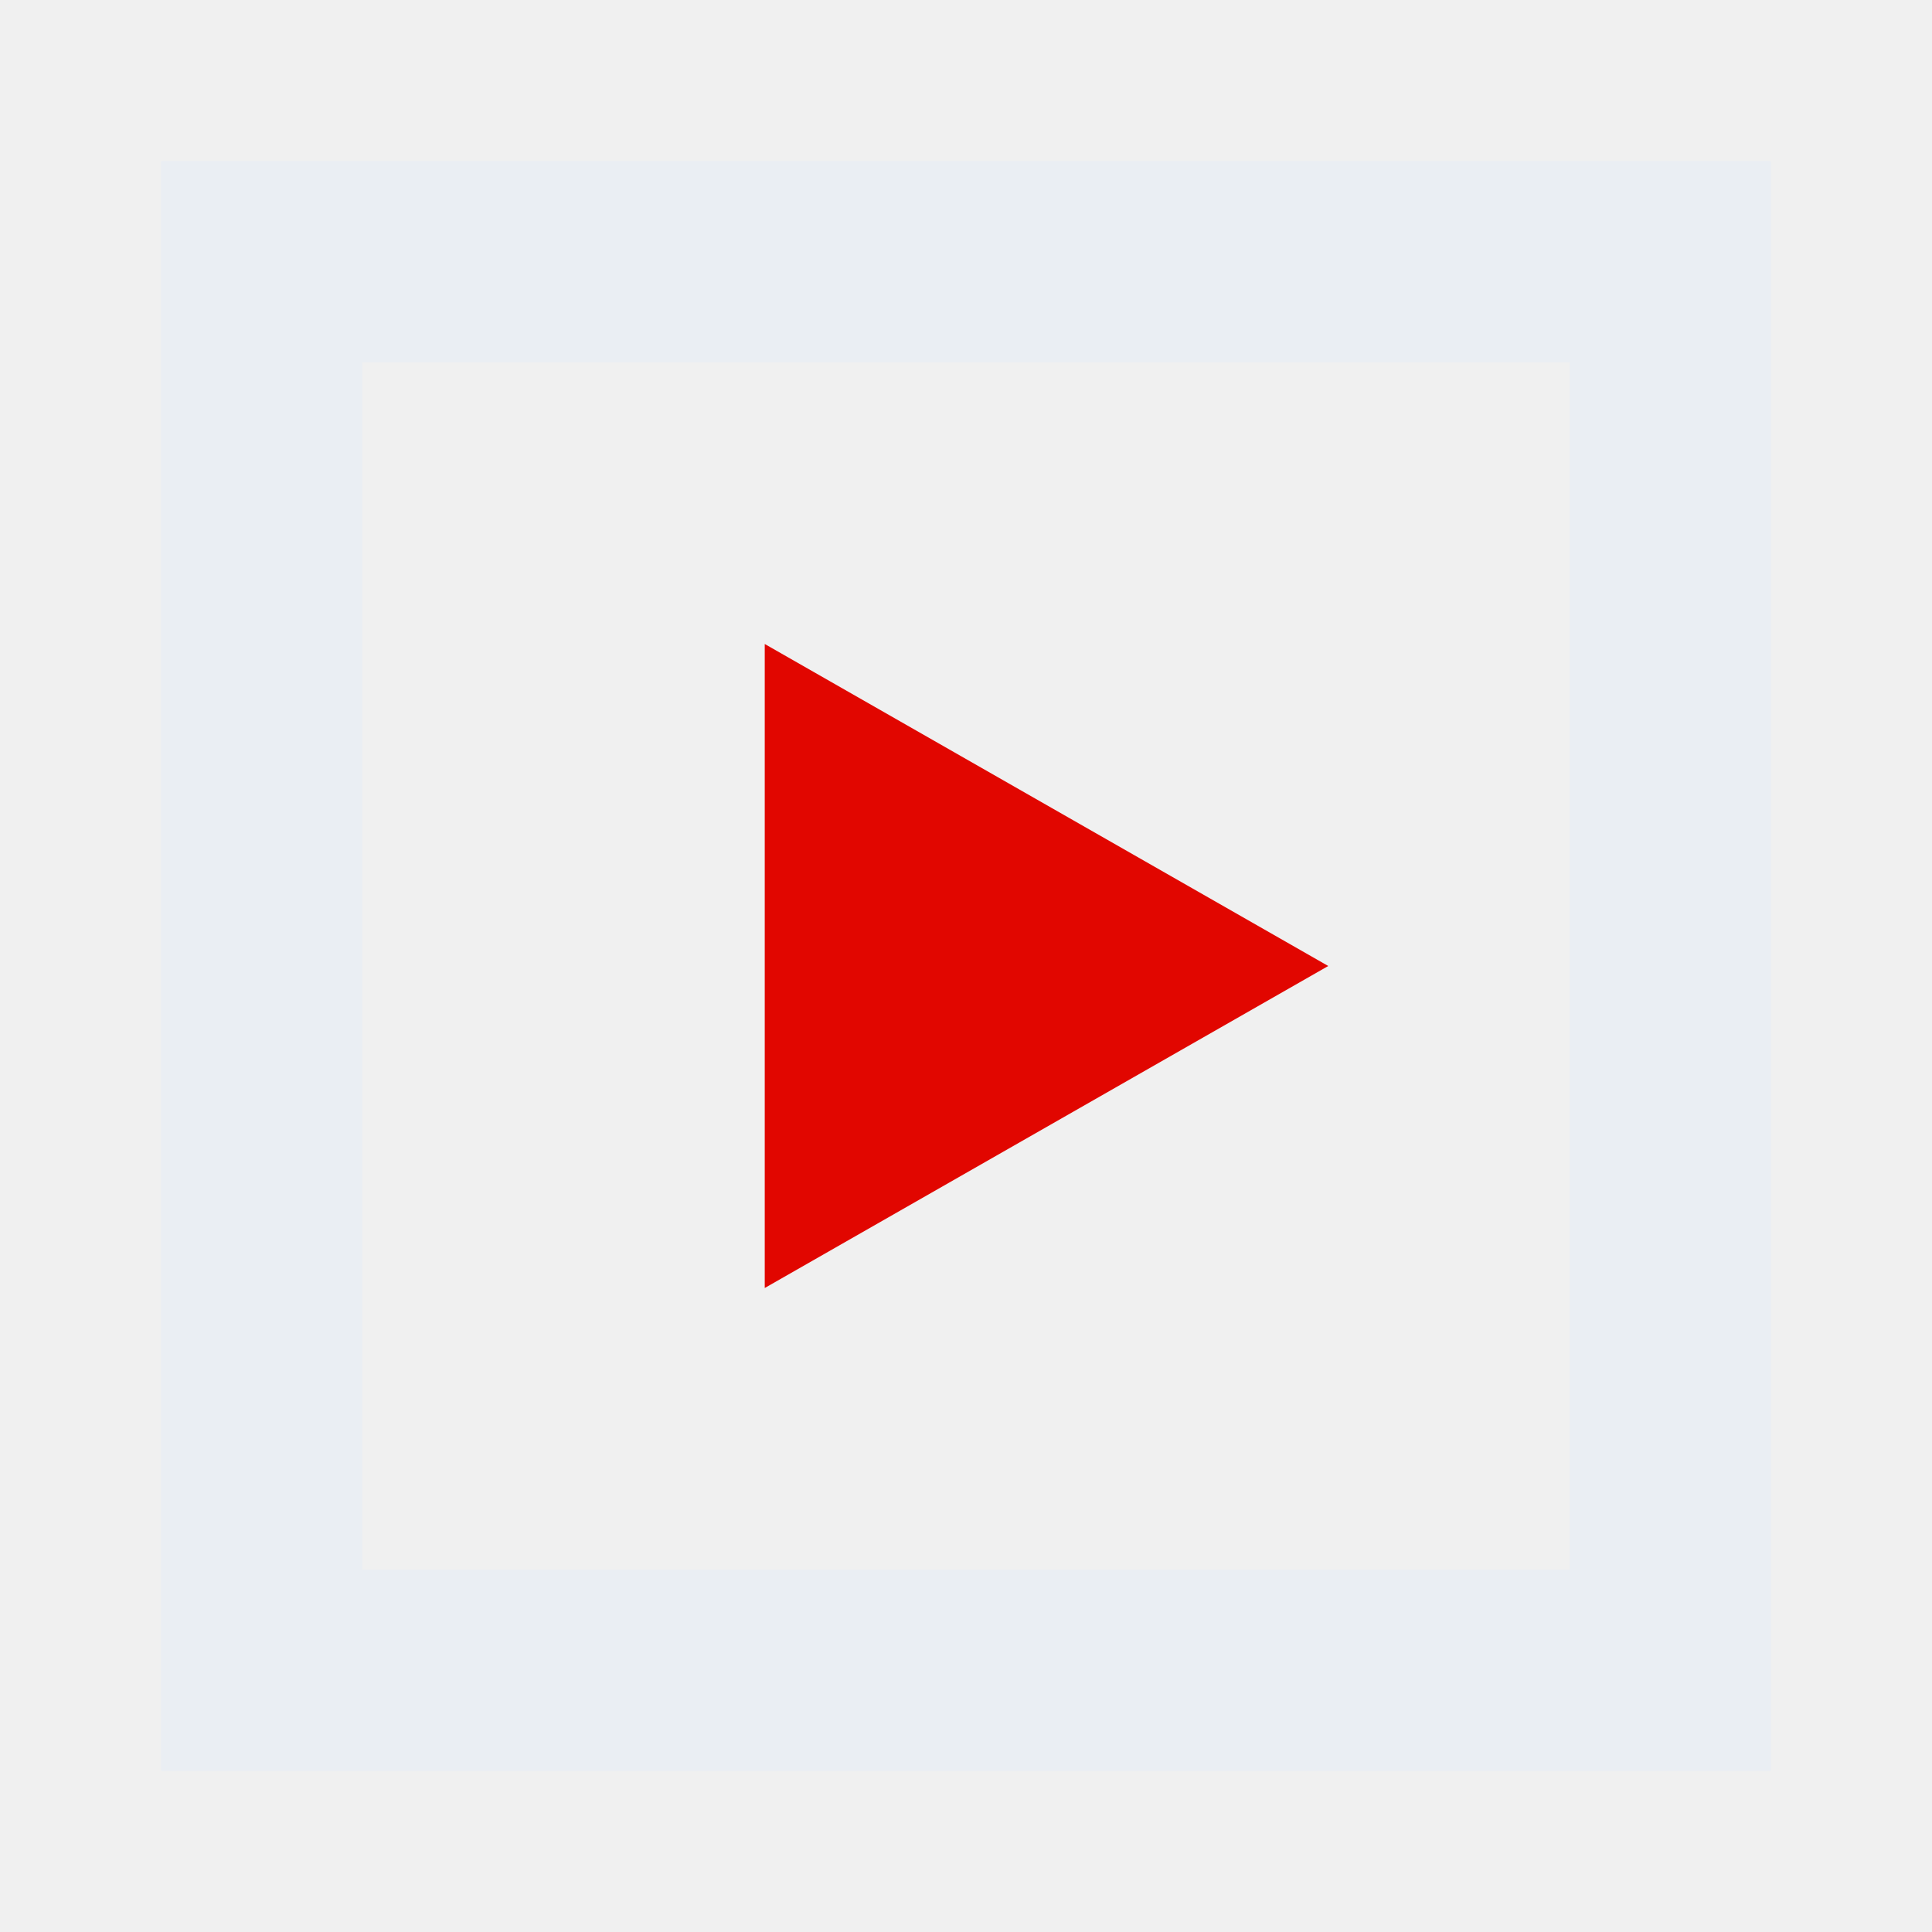
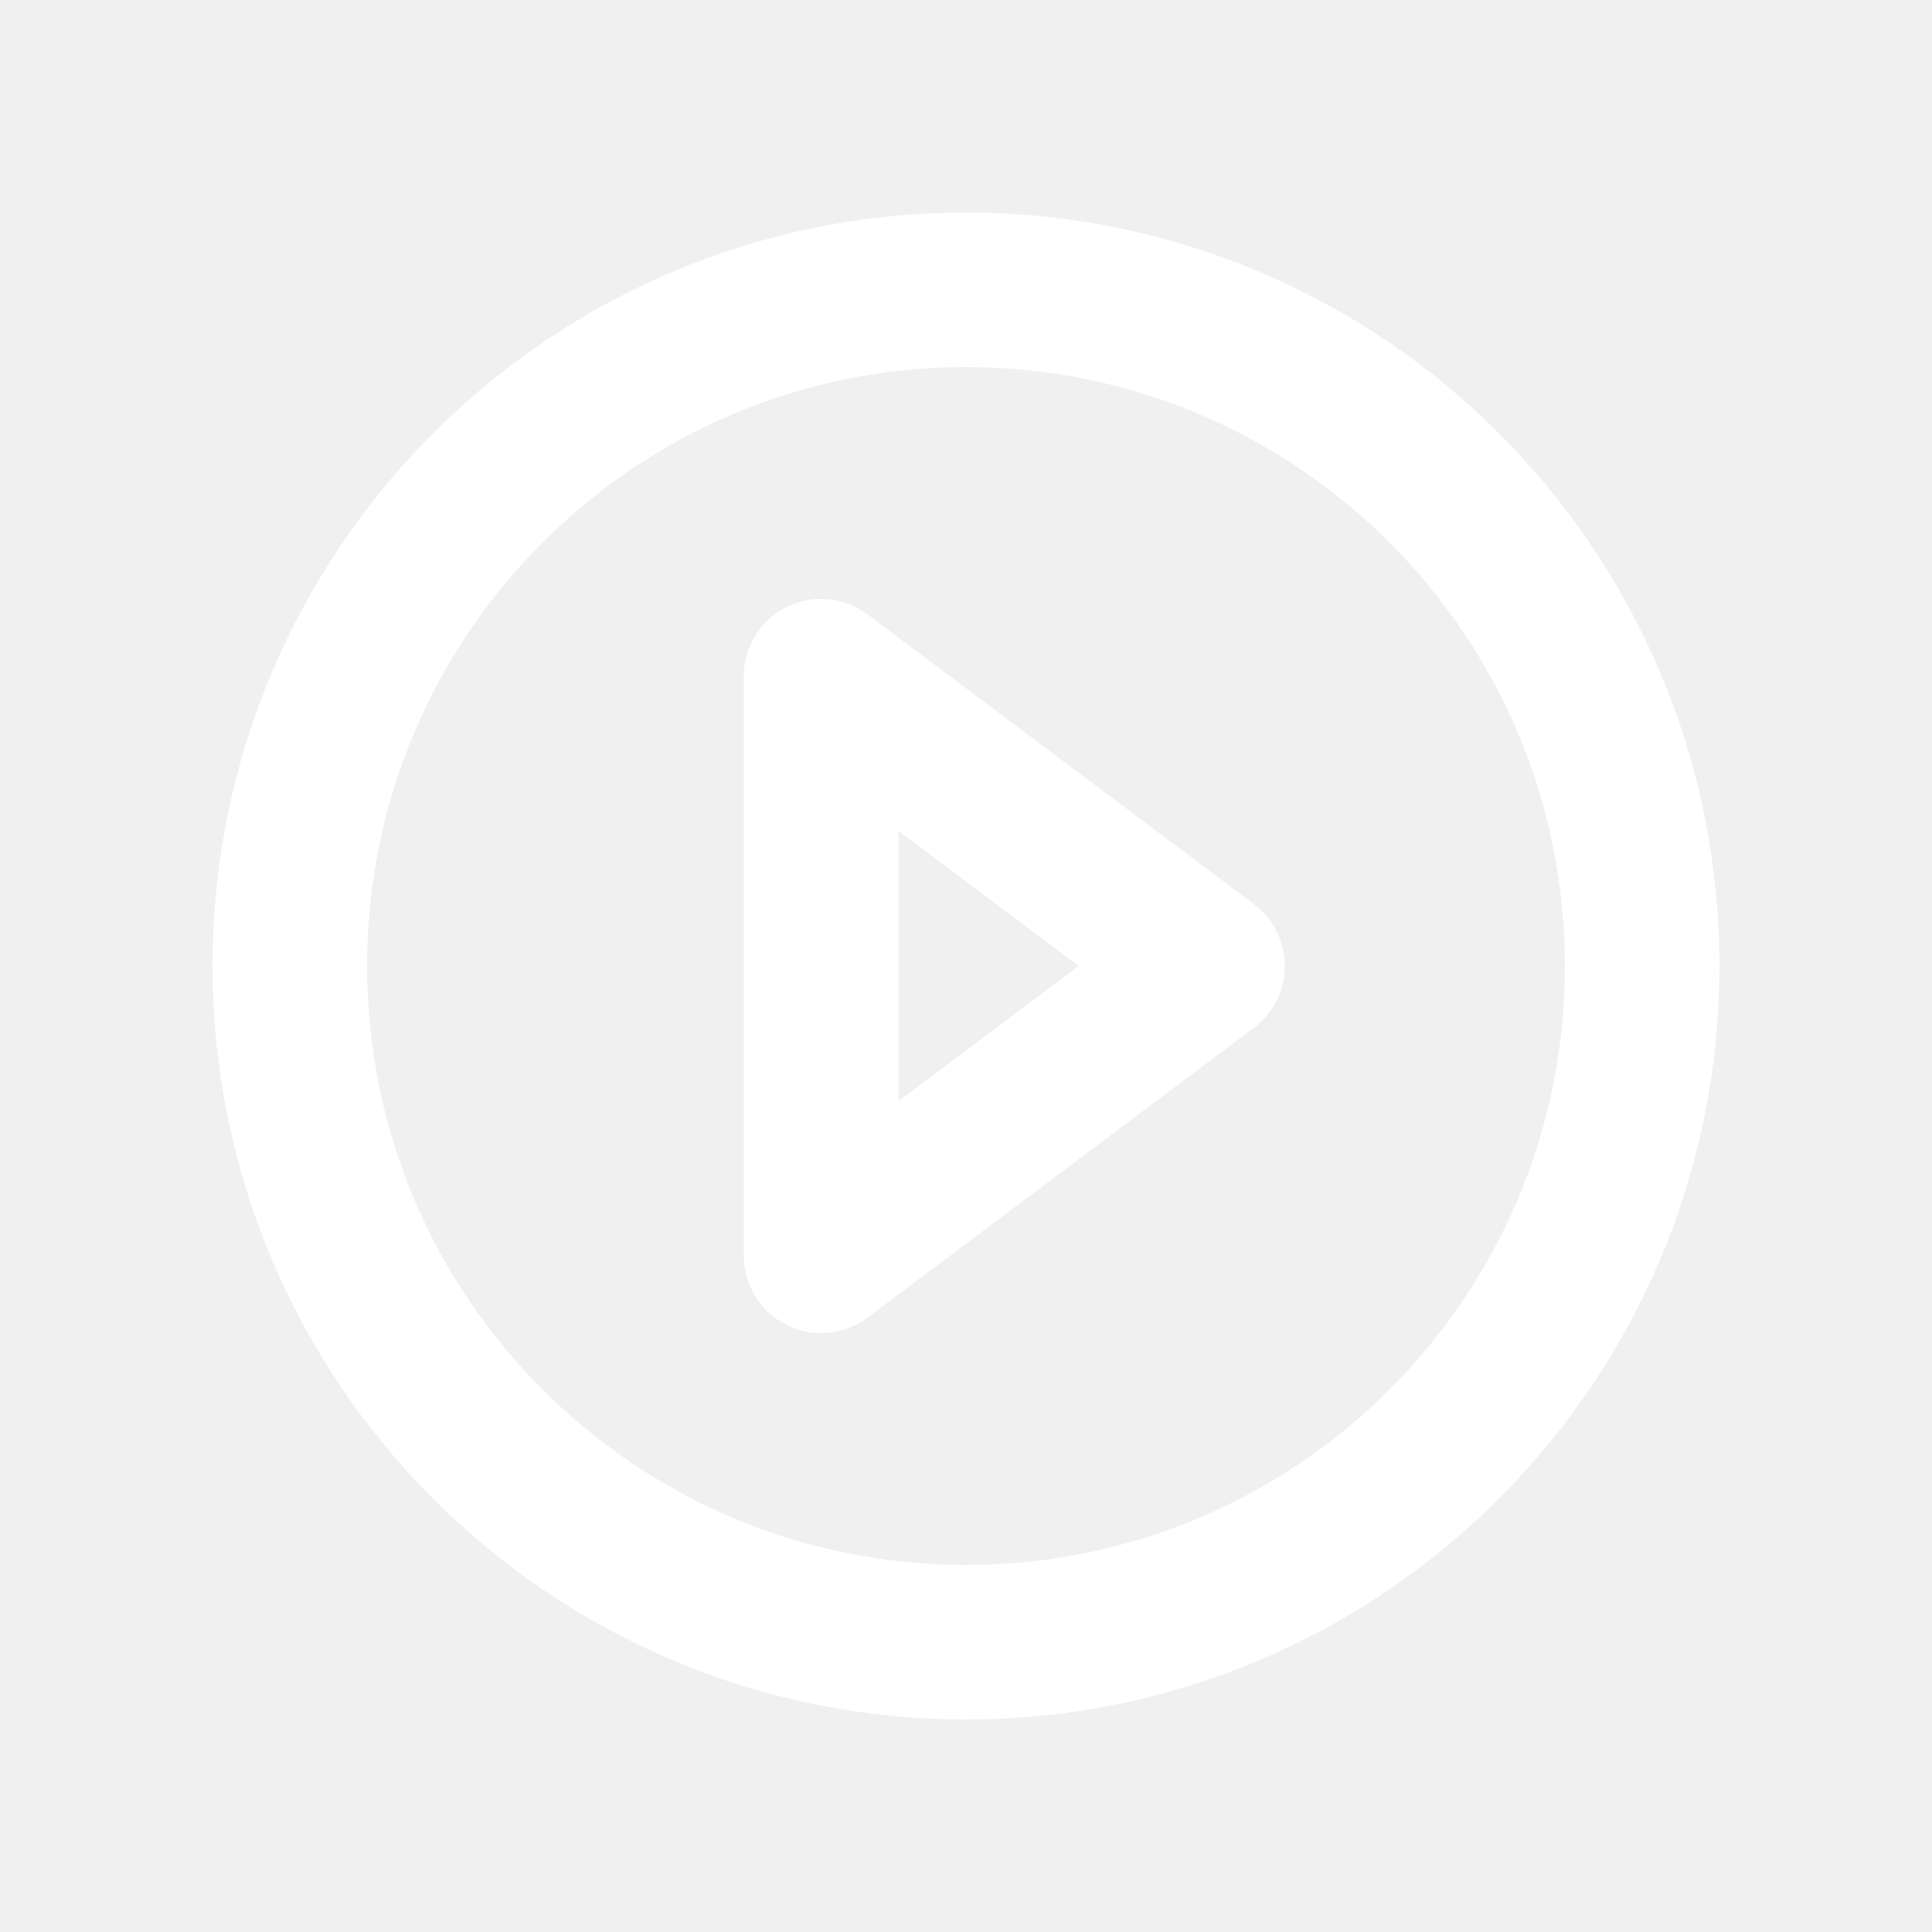
- <svg xmlns="http://www.w3.org/2000/svg" width="24" height="24" viewBox="0 0 24 24">
-   <rect x="3.25" y="3.25" width="17.5" height="17.5" fill="none" stroke="#EAEEF3" stroke-width="2.5" />
-   <polygon points="9.5,8 16.5,12 9.5,16" fill="#E10600" />
+ <svg xmlns="http://www.w3.org/2000/svg" width="20" height="20" viewBox="0 0 20 20">
+   <circle cx="10" cy="10" r="7" fill="none" stroke="#FFFFFF" stroke-width="1.6" stroke-linecap="round" stroke-linejoin="round" />
+   <path d="M8.5 7l4 3-4 3z" fill="none" stroke="#FFFFFF" stroke-width="1.6" stroke-linecap="round" stroke-linejoin="round" />
</svg>
